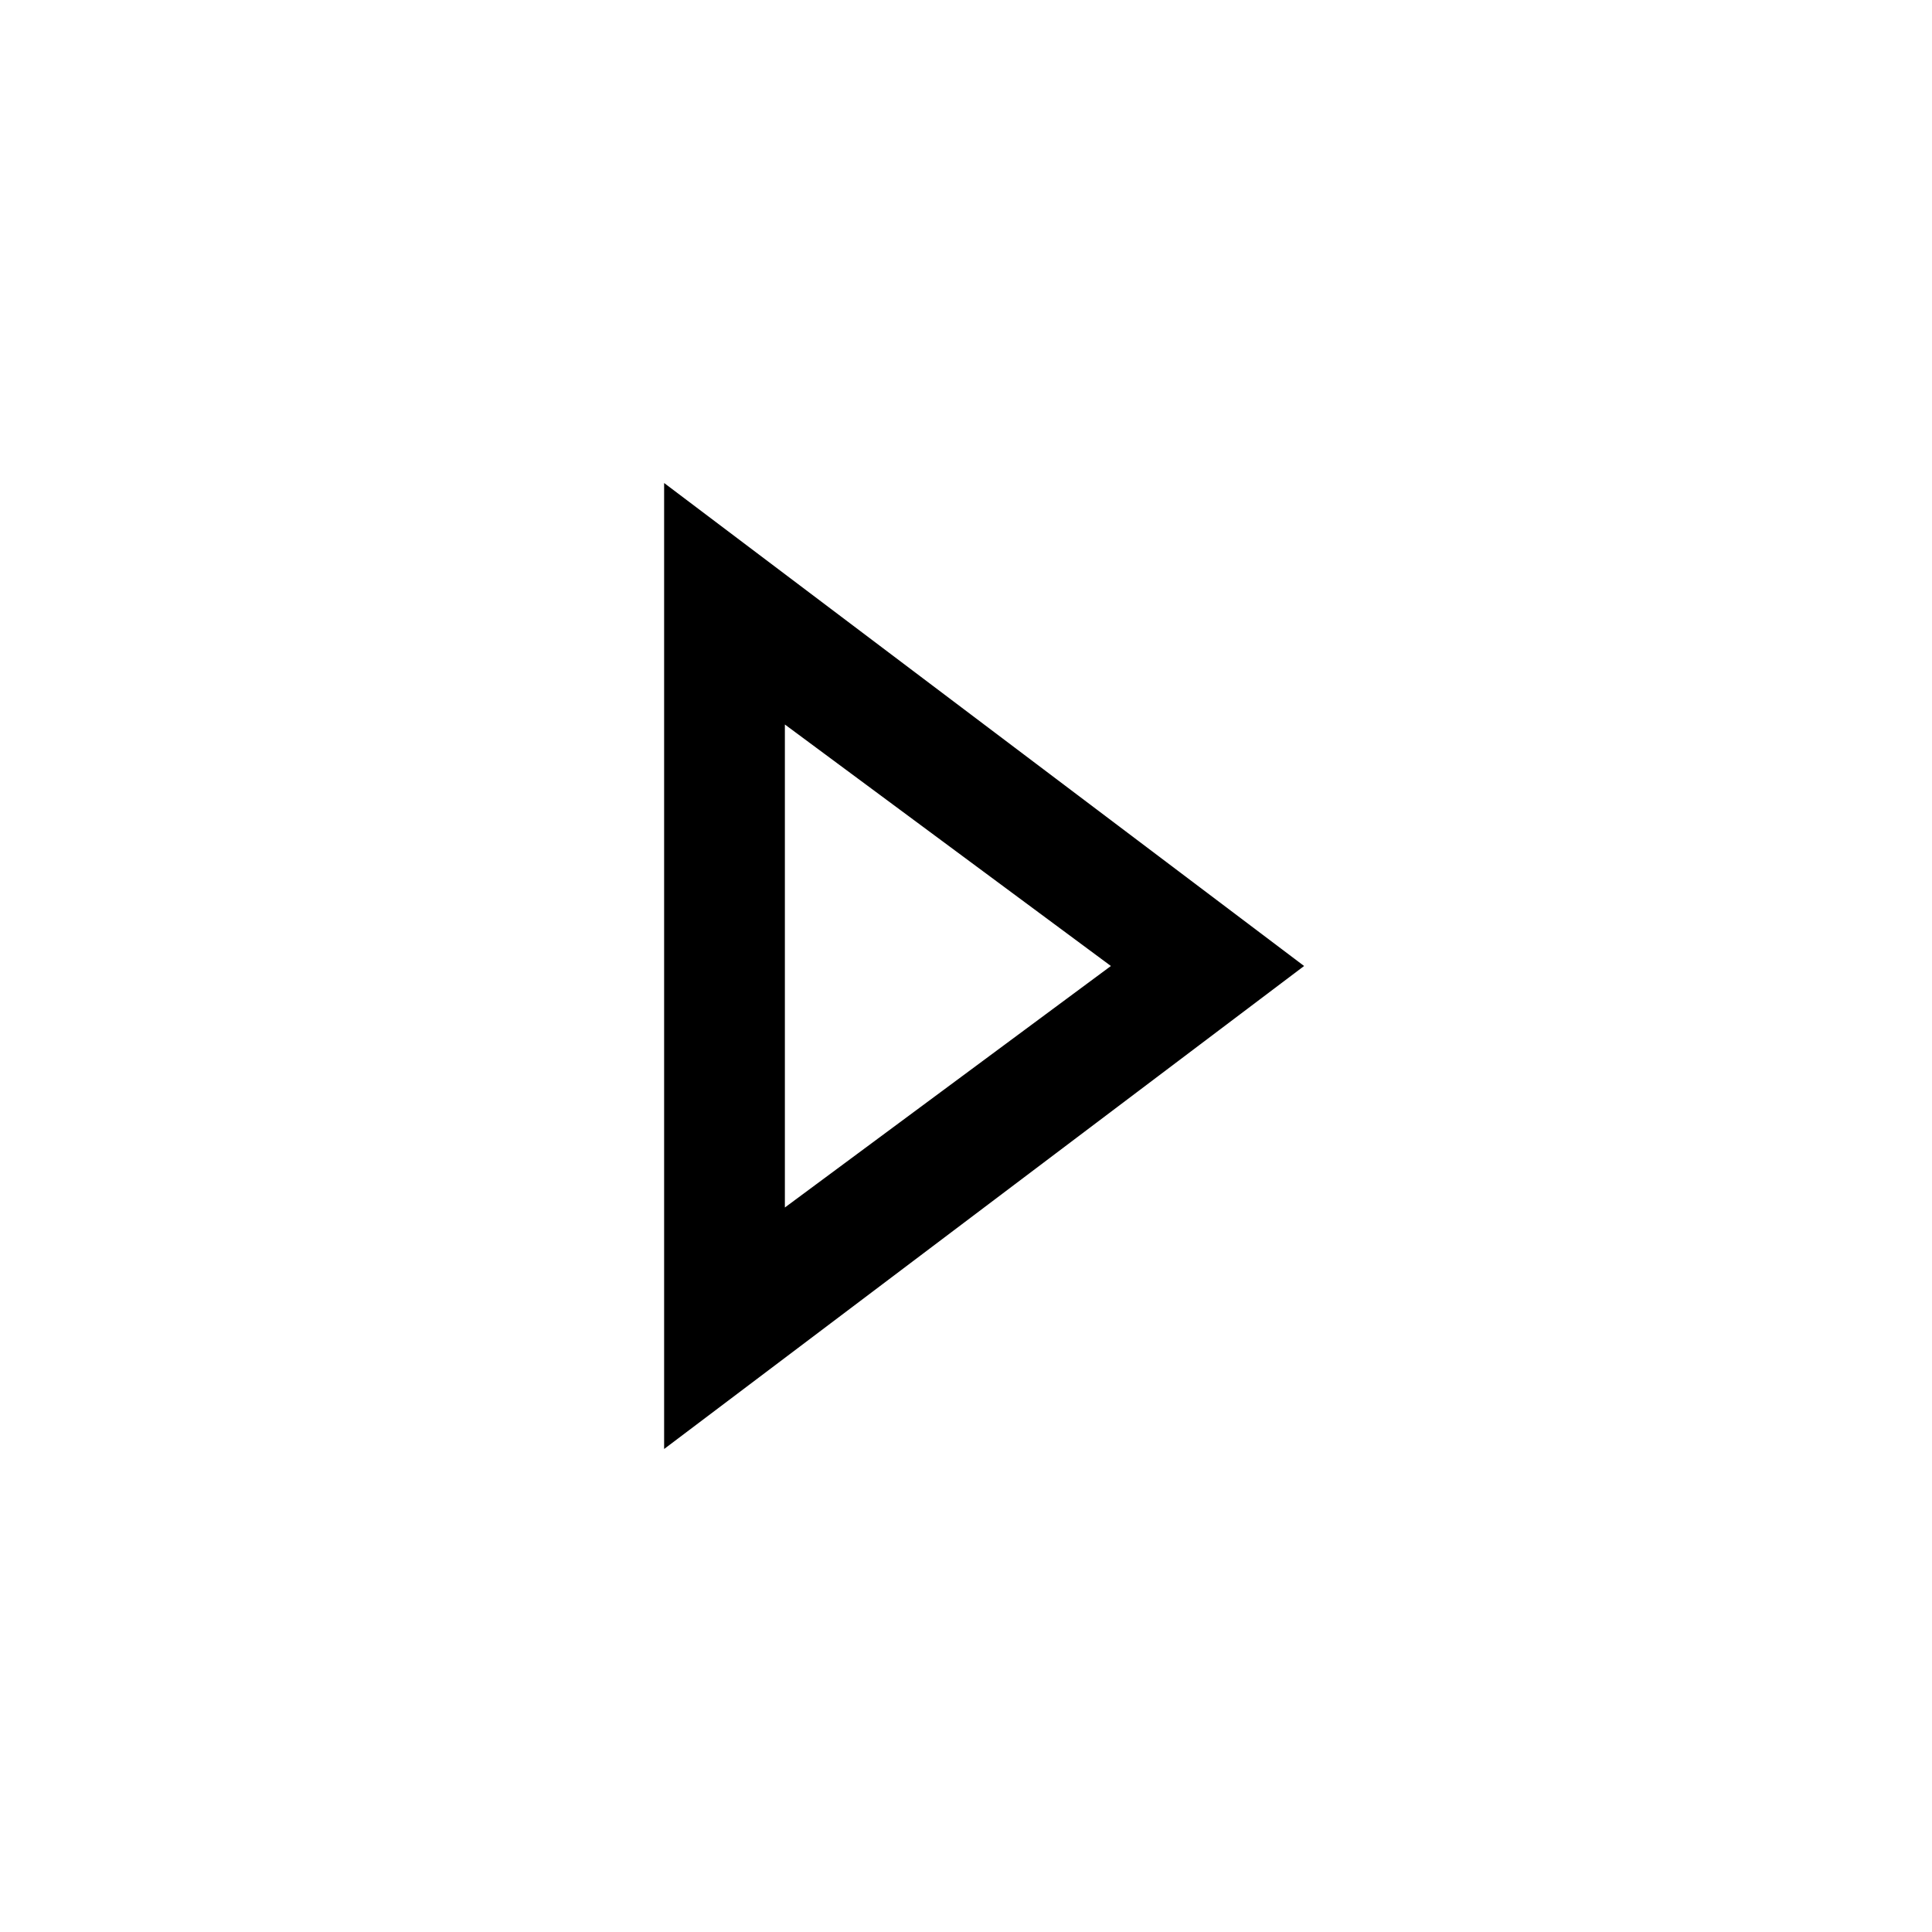
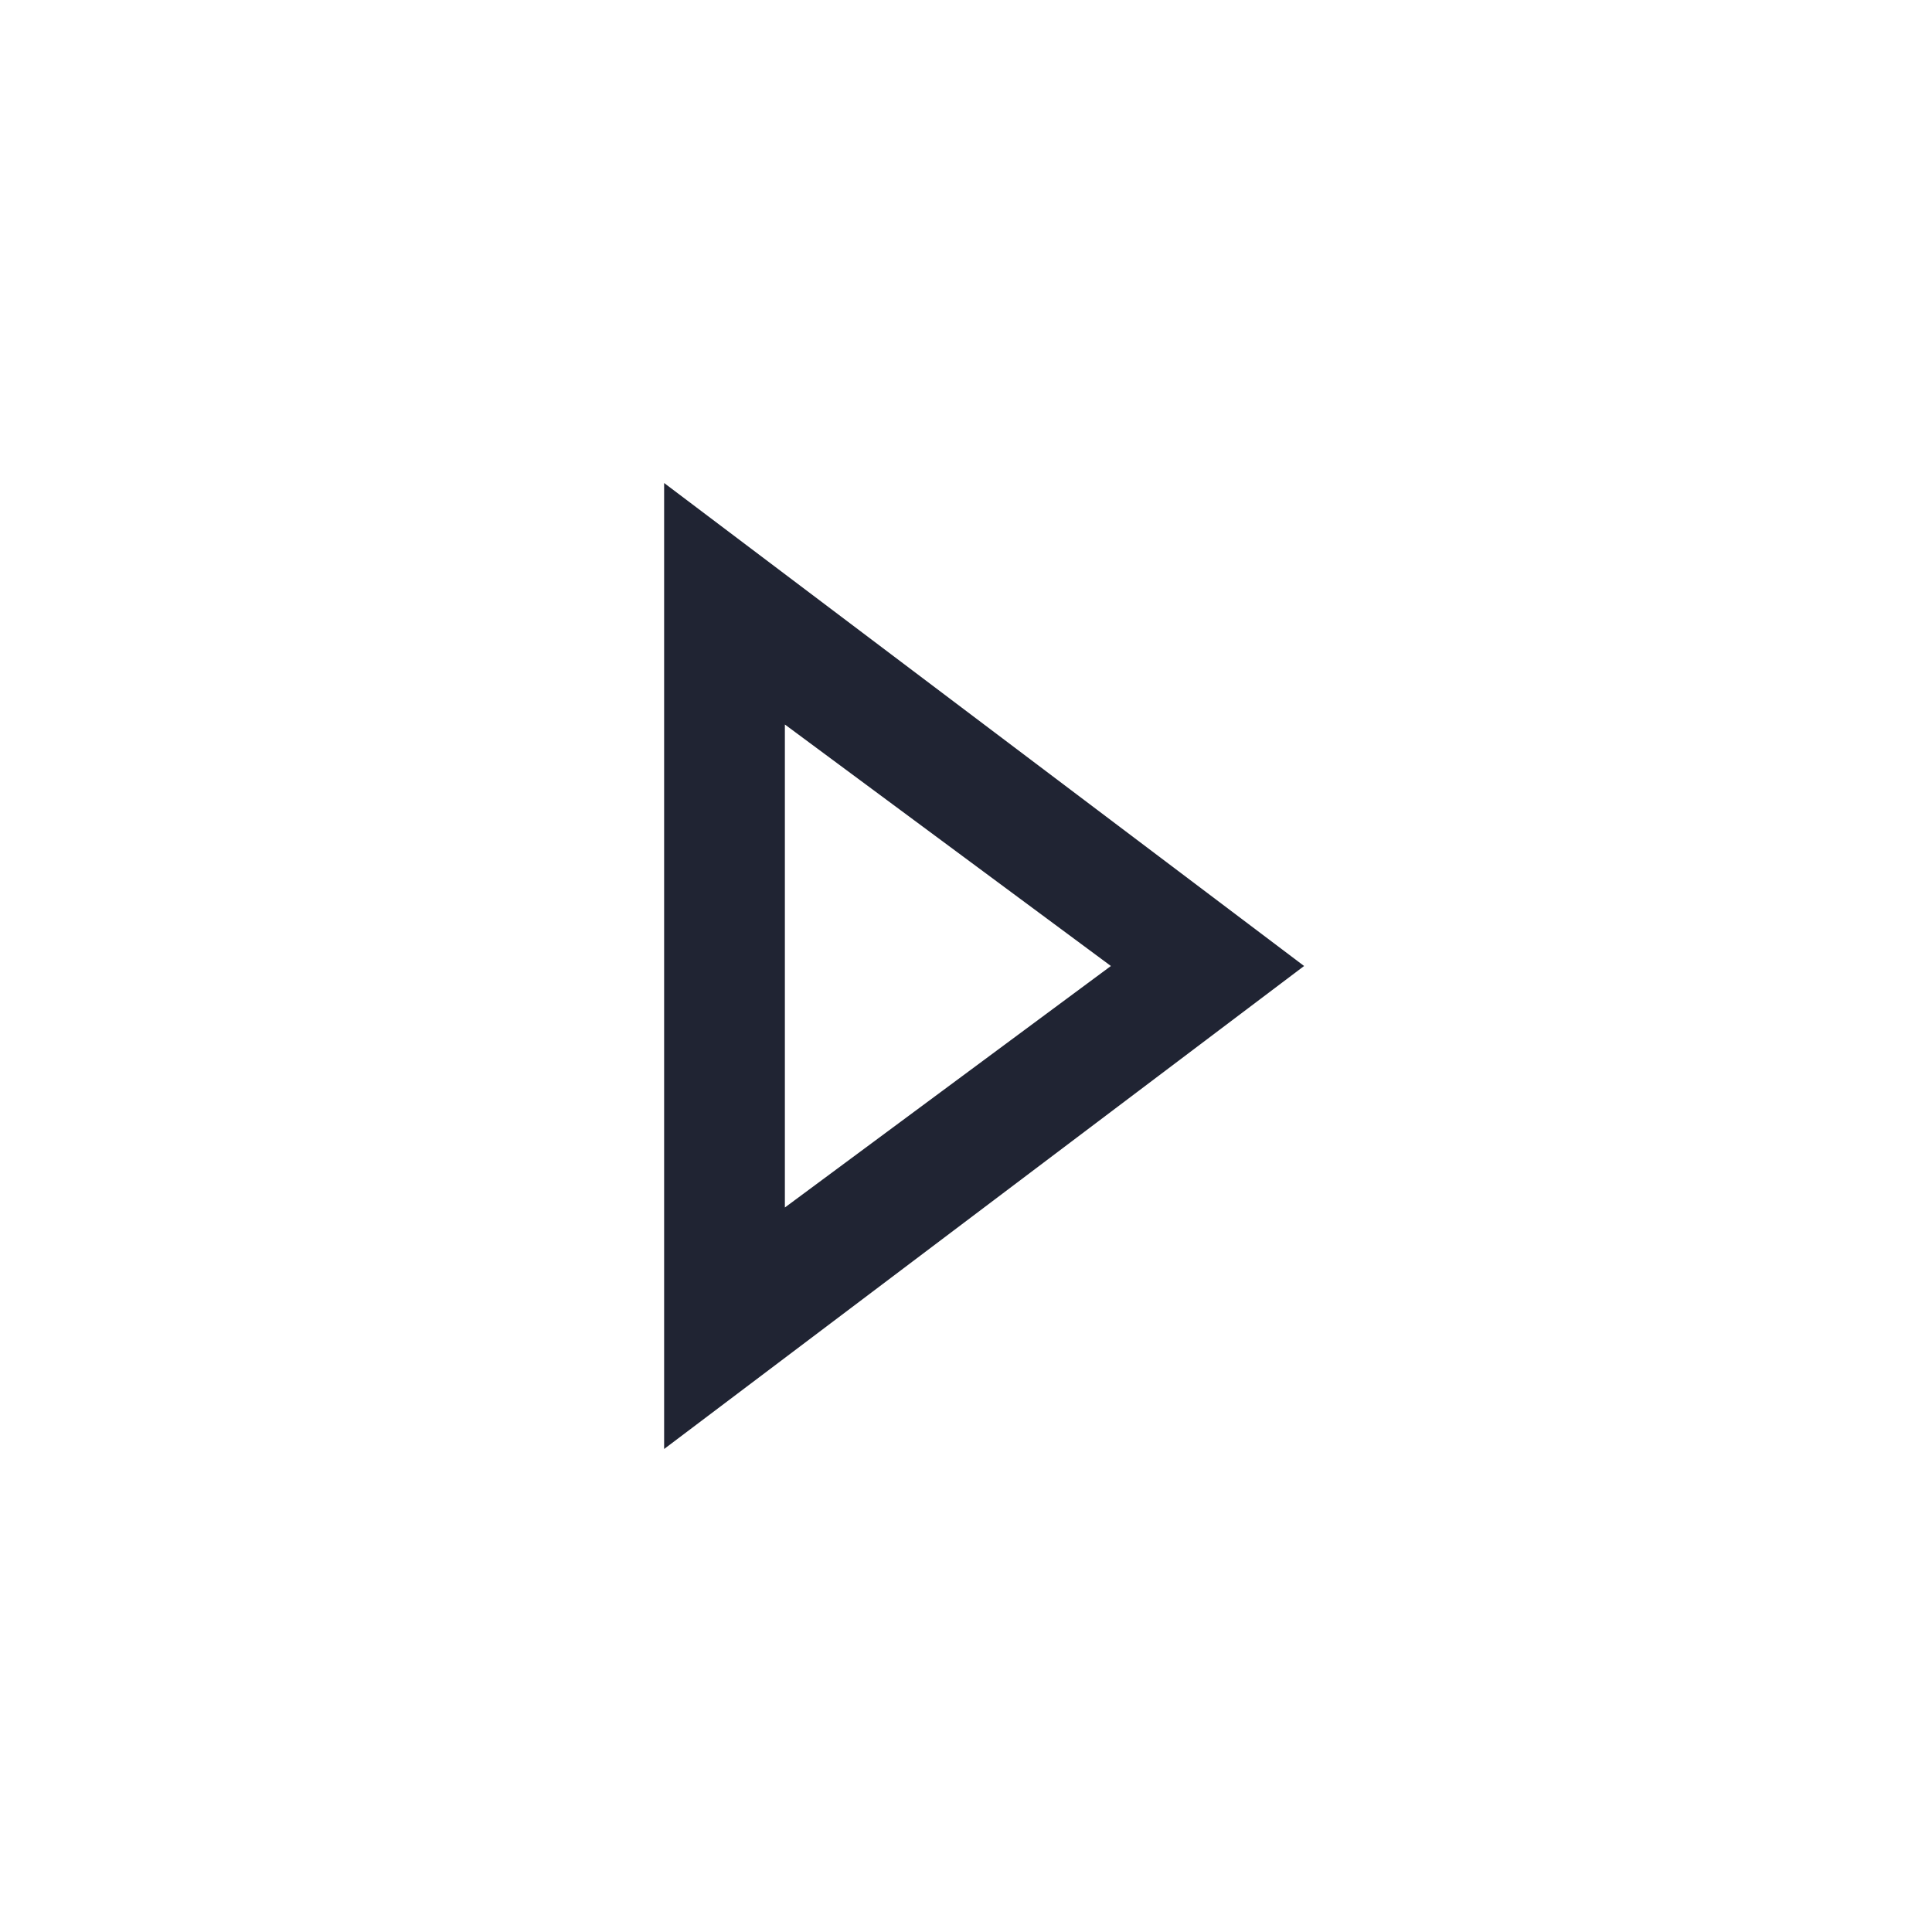
<svg xmlns="http://www.w3.org/2000/svg" version="1.1" id="Layer_1" x="0px" y="0px" viewBox="0 0 16 16" style="enable-background:new 0 0 16 16;" xml:space="preserve">
-   <path d="M5.5,4v8l5.3-4L5.5,4z M6.5,6l2.7,2l-2.7,2V6z" />
+   <style type="text/css">
+ 	.st0{fill:#202433;}
+ </style>
+   <path class="st0" d="M5.5,4v8l5.3-4L5.5,4z M6.5,6l2.7,2l-2.7,2V6z" />
</svg>
